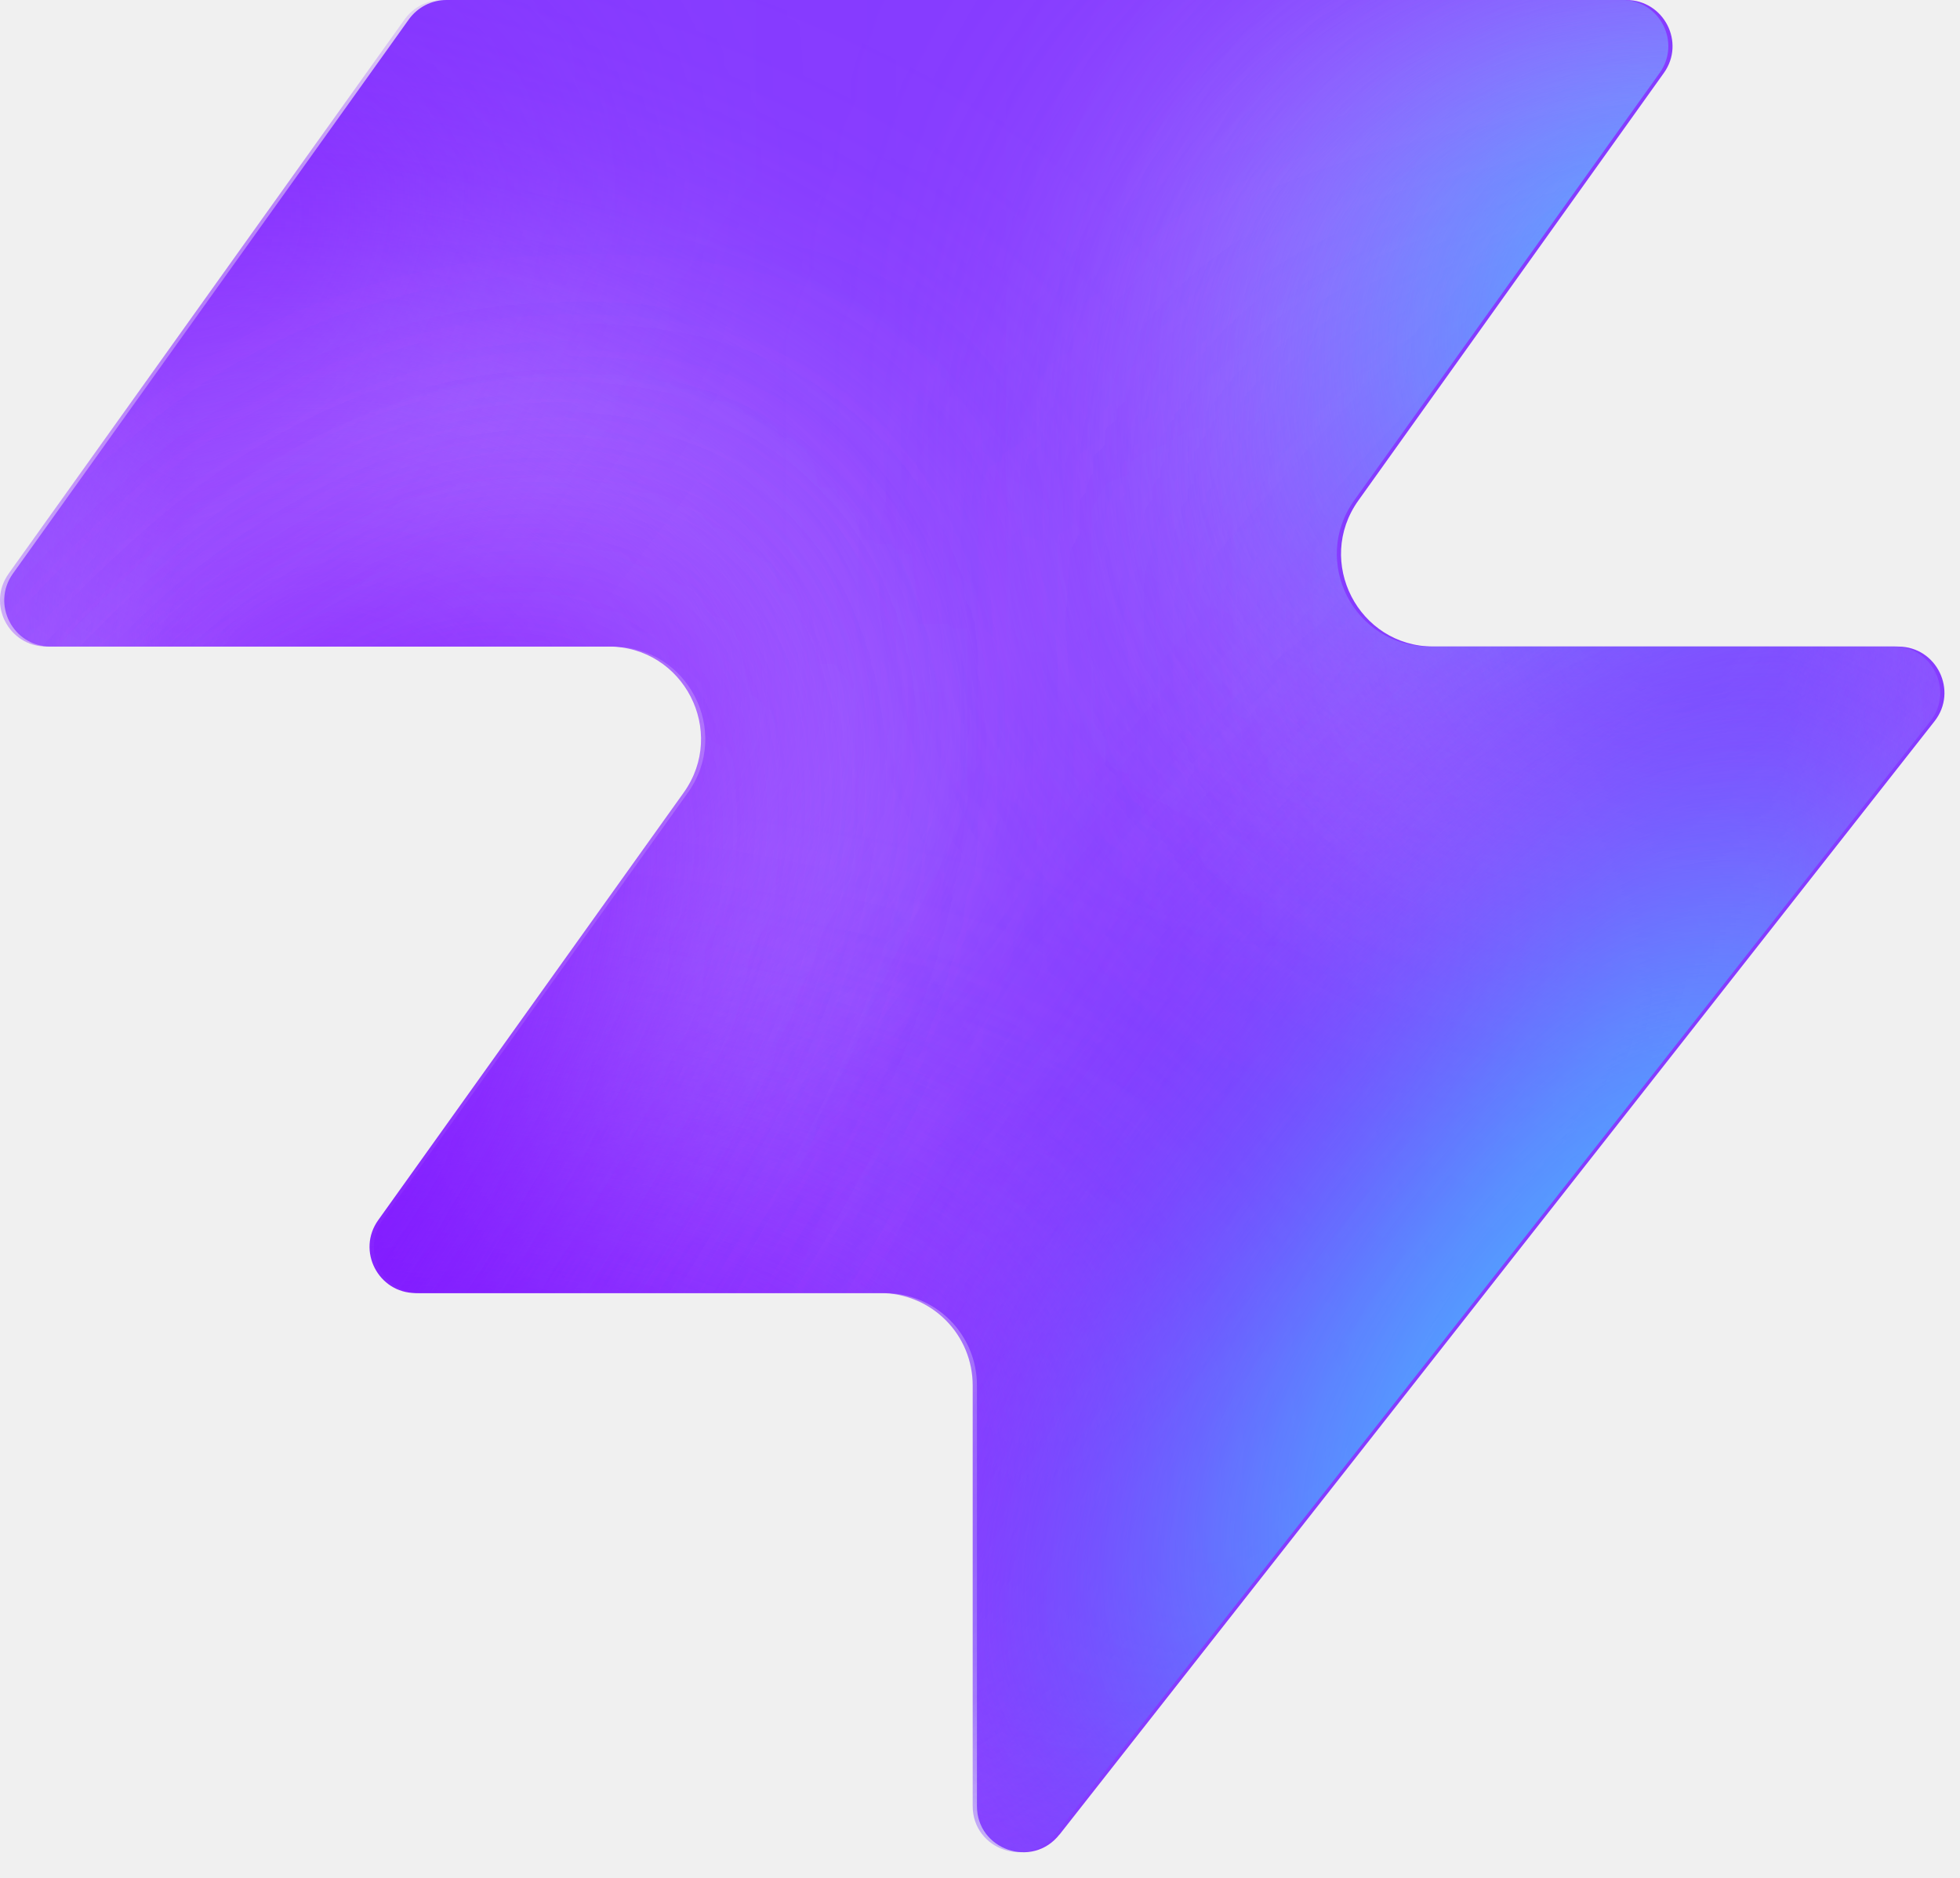
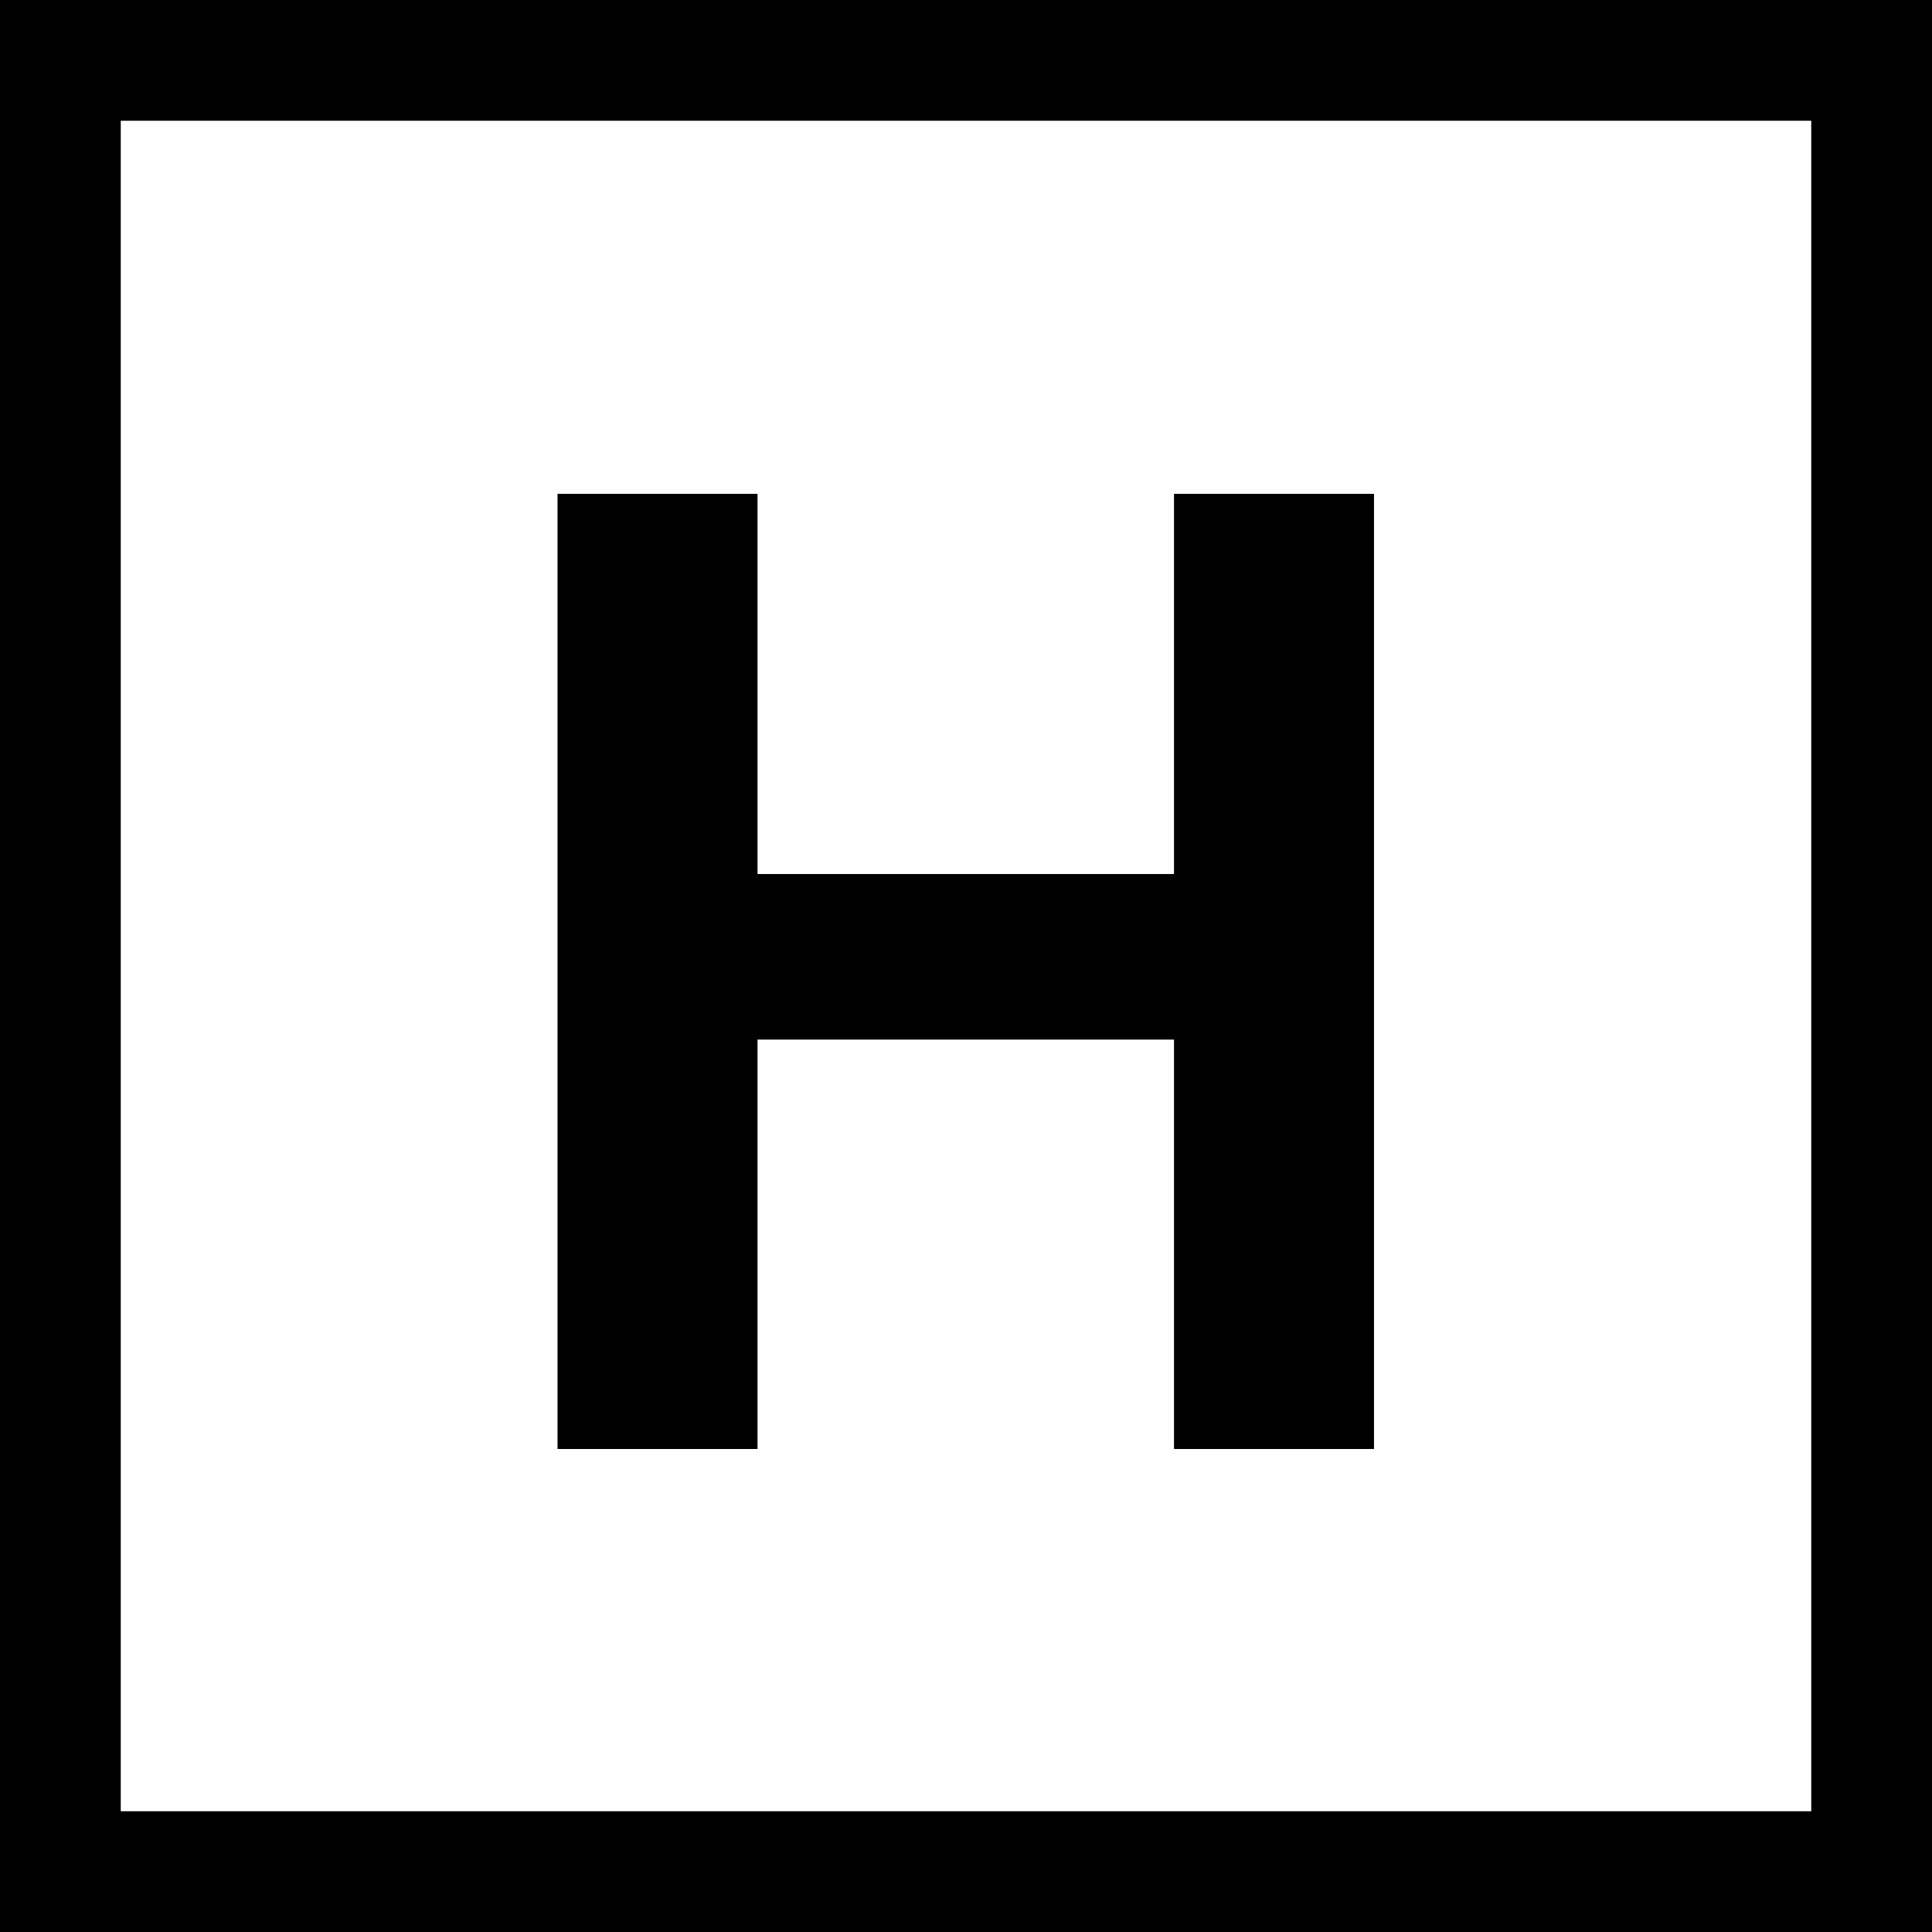
- <svg xmlns="http://www.w3.org/2000/svg" width="48" height="46" fill="none" viewBox="0 0 48 46">
-   <path fill="#863bff" d="M25.946 44.938c-.664.845-2.021.375-2.021-.698V33.937a2.26 2.26 0 0 0-2.262-2.262H10.287c-.92 0-1.456-1.04-.92-1.788l7.48-10.471c1.07-1.497 0-3.578-1.842-3.578H1.237c-.92 0-1.456-1.04-.92-1.788L10.013.474c.214-.297.556-.474.92-.474h28.894c.92 0 1.456 1.04.92 1.788l-7.48 10.471c-1.07 1.498 0 3.579 1.842 3.579h11.377c.943 0 1.473 1.088.89 1.83L25.947 44.94z" style="fill:#863bff;fill:color(display-p3 .525 .23 1);fill-opacity:1" />
-   <mask id="a" width="48" height="46" x="0" y="0" maskUnits="userSpaceOnUse" style="mask-type:alpha">
-     <path fill="#000" d="M25.842 44.938c-.664.844-2.021.375-2.021-.698V33.937a2.26 2.26 0 0 0-2.262-2.262H10.183c-.92 0-1.456-1.04-.92-1.788l7.48-10.471c1.07-1.498 0-3.579-1.842-3.579H1.133c-.92 0-1.456-1.04-.92-1.787L9.91.473c.214-.297.556-.474.92-.474h28.894c.92 0 1.456 1.04.92 1.788l-7.48 10.471c-1.07 1.498 0 3.578 1.842 3.578h11.377c.943 0 1.473 1.088.89 1.832L25.843 44.94z" style="fill:#000;fill-opacity:1" />
-   </mask>
-   <g mask="url(#a)">
-     <g filter="url(#b)">
-       <ellipse cx="5.508" cy="14.704" fill="#ede6ff" rx="5.508" ry="14.704" style="fill:#ede6ff;fill:color(display-p3 .927 .903 1);fill-opacity:1" transform="matrix(.00324 1 1 -.00324 -4.47 31.516)" />
-     </g>
-     <g filter="url(#c)">
-       <ellipse cx="10.399" cy="29.851" fill="#ede6ff" rx="10.399" ry="29.851" style="fill:#ede6ff;fill:color(display-p3 .927 .903 1);fill-opacity:1" transform="matrix(.00324 1 1 -.00324 -39.328 7.883)" />
-     </g>
-     <g filter="url(#d)">
-       <ellipse cx="5.508" cy="30.487" fill="#7e14ff" rx="5.508" ry="30.487" style="fill:#7e14ff;fill:color(display-p3 .492 .077 1);fill-opacity:1" transform="rotate(89.814 -25.913 -14.639)scale(1 -1)" />
-     </g>
-     <g filter="url(#e)">
-       <ellipse cx="5.508" cy="30.599" fill="#7e14ff" rx="5.508" ry="30.599" style="fill:#7e14ff;fill:color(display-p3 .492 .077 1);fill-opacity:1" transform="rotate(89.814 -32.644 -3.334)scale(1 -1)" />
-     </g>
-     <g filter="url(#f)">
-       <ellipse cx="5.508" cy="30.599" fill="#7e14ff" rx="5.508" ry="30.599" style="fill:#7e14ff;fill:color(display-p3 .492 .077 1);fill-opacity:1" transform="matrix(.00324 1 1 -.00324 -34.34 30.47)" />
-     </g>
-     <g filter="url(#g)">
-       <ellipse cx="14.072" cy="22.078" fill="#ede6ff" rx="14.072" ry="22.078" style="fill:#ede6ff;fill:color(display-p3 .927 .903 1);fill-opacity:1" transform="rotate(93.35 24.506 48.493)scale(-1 1)" />
-     </g>
-     <g filter="url(#h)">
-       <ellipse cx="3.47" cy="21.501" fill="#7e14ff" rx="3.47" ry="21.501" style="fill:#7e14ff;fill:color(display-p3 .492 .077 1);fill-opacity:1" transform="rotate(89.009 28.708 47.59)scale(-1 1)" />
-     </g>
-     <g filter="url(#i)">
-       <ellipse cx="3.47" cy="21.501" fill="#7e14ff" rx="3.47" ry="21.501" style="fill:#7e14ff;fill:color(display-p3 .492 .077 1);fill-opacity:1" transform="rotate(89.009 28.708 47.59)scale(-1 1)" />
-     </g>
-     <g filter="url(#j)">
-       <ellipse cx=".387" cy="8.972" fill="#7e14ff" rx="4.407" ry="29.108" style="fill:#7e14ff;fill:color(display-p3 .492 .077 1);fill-opacity:1" transform="rotate(39.51 .387 8.972)" />
-     </g>
-     <g filter="url(#k)">
-       <ellipse cx="47.523" cy="-6.092" fill="#7e14ff" rx="4.407" ry="29.108" style="fill:#7e14ff;fill:color(display-p3 .492 .077 1);fill-opacity:1" transform="rotate(37.892 47.523 -6.092)" />
-     </g>
-     <g filter="url(#l)">
-       <ellipse cx="41.412" cy="6.333" fill="#47bfff" rx="5.971" ry="9.665" style="fill:#47bfff;fill:color(display-p3 .28 .748 1);fill-opacity:1" transform="rotate(37.892 41.412 6.333)" />
-     </g>
-     <g filter="url(#m)">
-       <ellipse cx="-1.879" cy="38.332" fill="#7e14ff" rx="4.407" ry="29.108" style="fill:#7e14ff;fill:color(display-p3 .492 .077 1);fill-opacity:1" transform="rotate(37.892 -1.88 38.332)" />
-     </g>
-     <g filter="url(#n)">
-       <ellipse cx="-1.879" cy="38.332" fill="#7e14ff" rx="4.407" ry="29.108" style="fill:#7e14ff;fill:color(display-p3 .492 .077 1);fill-opacity:1" transform="rotate(37.892 -1.88 38.332)" />
-     </g>
-     <g filter="url(#o)">
-       <ellipse cx="35.651" cy="29.907" fill="#7e14ff" rx="4.407" ry="29.108" style="fill:#7e14ff;fill:color(display-p3 .492 .077 1);fill-opacity:1" transform="rotate(37.892 35.651 29.907)" />
-     </g>
-     <g filter="url(#p)">
-       <ellipse cx="38.418" cy="32.4" fill="#47bfff" rx="5.971" ry="15.297" style="fill:#47bfff;fill:color(display-p3 .28 .748 1);fill-opacity:1" transform="rotate(37.892 38.418 32.4)" />
-     </g>
-   </g>
-   <defs>
-     <filter id="b" width="60.045" height="41.654" x="-19.77" y="16.149" color-interpolation-filters="sRGB" filterUnits="userSpaceOnUse">
-       <feFlood flood-opacity="0" result="BackgroundImageFix" />
-       <feBlend in="SourceGraphic" in2="BackgroundImageFix" result="shape" />
-       <feGaussianBlur result="effect1_foregroundBlur_2002_17158" stdDeviation="7.659" />
-     </filter>
-     <filter id="c" width="90.34" height="51.437" x="-54.613" y="-7.533" color-interpolation-filters="sRGB" filterUnits="userSpaceOnUse">
-       <feFlood flood-opacity="0" result="BackgroundImageFix" />
-       <feBlend in="SourceGraphic" in2="BackgroundImageFix" result="shape" />
-       <feGaussianBlur result="effect1_foregroundBlur_2002_17158" stdDeviation="7.659" />
-     </filter>
-     <filter id="d" width="79.355" height="29.4" x="-49.64" y="2.03" color-interpolation-filters="sRGB" filterUnits="userSpaceOnUse">
-       <feFlood flood-opacity="0" result="BackgroundImageFix" />
-       <feBlend in="SourceGraphic" in2="BackgroundImageFix" result="shape" />
-       <feGaussianBlur result="effect1_foregroundBlur_2002_17158" stdDeviation="4.596" />
-     </filter>
-     <filter id="e" width="79.579" height="29.4" x="-45.045" y="20.029" color-interpolation-filters="sRGB" filterUnits="userSpaceOnUse">
-       <feFlood flood-opacity="0" result="BackgroundImageFix" />
-       <feBlend in="SourceGraphic" in2="BackgroundImageFix" result="shape" />
-       <feGaussianBlur result="effect1_foregroundBlur_2002_17158" stdDeviation="4.596" />
-     </filter>
-     <filter id="f" width="79.579" height="29.4" x="-43.513" y="21.178" color-interpolation-filters="sRGB" filterUnits="userSpaceOnUse">
-       <feFlood flood-opacity="0" result="BackgroundImageFix" />
-       <feBlend in="SourceGraphic" in2="BackgroundImageFix" result="shape" />
-       <feGaussianBlur result="effect1_foregroundBlur_2002_17158" stdDeviation="4.596" />
-     </filter>
-     <filter id="g" width="74.749" height="58.852" x="15.756" y="-17.901" color-interpolation-filters="sRGB" filterUnits="userSpaceOnUse">
-       <feFlood flood-opacity="0" result="BackgroundImageFix" />
-       <feBlend in="SourceGraphic" in2="BackgroundImageFix" result="shape" />
-       <feGaussianBlur result="effect1_foregroundBlur_2002_17158" stdDeviation="7.659" />
-     </filter>
-     <filter id="h" width="61.377" height="25.362" x="23.548" y="2.284" color-interpolation-filters="sRGB" filterUnits="userSpaceOnUse">
-       <feFlood flood-opacity="0" result="BackgroundImageFix" />
-       <feBlend in="SourceGraphic" in2="BackgroundImageFix" result="shape" />
-       <feGaussianBlur result="effect1_foregroundBlur_2002_17158" stdDeviation="4.596" />
-     </filter>
-     <filter id="i" width="61.377" height="25.362" x="23.548" y="2.284" color-interpolation-filters="sRGB" filterUnits="userSpaceOnUse">
-       <feFlood flood-opacity="0" result="BackgroundImageFix" />
-       <feBlend in="SourceGraphic" in2="BackgroundImageFix" result="shape" />
-       <feGaussianBlur result="effect1_foregroundBlur_2002_17158" stdDeviation="4.596" />
-     </filter>
-     <filter id="j" width="56.045" height="63.649" x="-27.636" y="-22.853" color-interpolation-filters="sRGB" filterUnits="userSpaceOnUse">
-       <feFlood flood-opacity="0" result="BackgroundImageFix" />
-       <feBlend in="SourceGraphic" in2="BackgroundImageFix" result="shape" />
-       <feGaussianBlur result="effect1_foregroundBlur_2002_17158" stdDeviation="4.596" />
-     </filter>
-     <filter id="k" width="54.814" height="64.646" x="20.116" y="-38.415" color-interpolation-filters="sRGB" filterUnits="userSpaceOnUse">
-       <feFlood flood-opacity="0" result="BackgroundImageFix" />
-       <feBlend in="SourceGraphic" in2="BackgroundImageFix" result="shape" />
-       <feGaussianBlur result="effect1_foregroundBlur_2002_17158" stdDeviation="4.596" />
-     </filter>
-     <filter id="l" width="33.541" height="35.313" x="24.641" y="-11.323" color-interpolation-filters="sRGB" filterUnits="userSpaceOnUse">
-       <feFlood flood-opacity="0" result="BackgroundImageFix" />
-       <feBlend in="SourceGraphic" in2="BackgroundImageFix" result="shape" />
-       <feGaussianBlur result="effect1_foregroundBlur_2002_17158" stdDeviation="4.596" />
-     </filter>
-     <filter id="m" width="54.814" height="64.646" x="-29.286" y="6.009" color-interpolation-filters="sRGB" filterUnits="userSpaceOnUse">
-       <feFlood flood-opacity="0" result="BackgroundImageFix" />
-       <feBlend in="SourceGraphic" in2="BackgroundImageFix" result="shape" />
-       <feGaussianBlur result="effect1_foregroundBlur_2002_17158" stdDeviation="4.596" />
-     </filter>
-     <filter id="n" width="54.814" height="64.646" x="-29.286" y="6.009" color-interpolation-filters="sRGB" filterUnits="userSpaceOnUse">
-       <feFlood flood-opacity="0" result="BackgroundImageFix" />
-       <feBlend in="SourceGraphic" in2="BackgroundImageFix" result="shape" />
-       <feGaussianBlur result="effect1_foregroundBlur_2002_17158" stdDeviation="4.596" />
-     </filter>
-     <filter id="o" width="54.814" height="64.646" x="8.244" y="-2.416" color-interpolation-filters="sRGB" filterUnits="userSpaceOnUse">
-       <feFlood flood-opacity="0" result="BackgroundImageFix" />
-       <feBlend in="SourceGraphic" in2="BackgroundImageFix" result="shape" />
-       <feGaussianBlur result="effect1_foregroundBlur_2002_17158" stdDeviation="4.596" />
-     </filter>
-     <filter id="p" width="39.409" height="43.623" x="18.713" y="10.588" color-interpolation-filters="sRGB" filterUnits="userSpaceOnUse">
-       <feFlood flood-opacity="0" result="BackgroundImageFix" />
-       <feBlend in="SourceGraphic" in2="BackgroundImageFix" result="shape" />
-       <feGaussianBlur result="effect1_foregroundBlur_2002_17158" stdDeviation="4.596" />
-     </filter>
-   </defs>
+ <svg xmlns="http://www.w3.org/2000/svg" viewBox="0 0 64 64" width="64" height="64">
+   <rect x="2" y="2" width="60" height="60" fill="white" stroke="black" stroke-width="4" />
+   <rect x="6" y="6" width="60" height="60" fill="#2563eb" stroke="black" stroke-width="4" />
+   <rect x="2" y="2" width="60" height="60" fill="white" stroke="black" stroke-width="4" />
+   <text x="32" y="48" font-family="Arial Black, Arial, sans-serif" font-weight="900" font-size="46" fill="black" text-anchor="middle" dominant-baseline="auto" letter-spacing="-2">H</text>
</svg>
